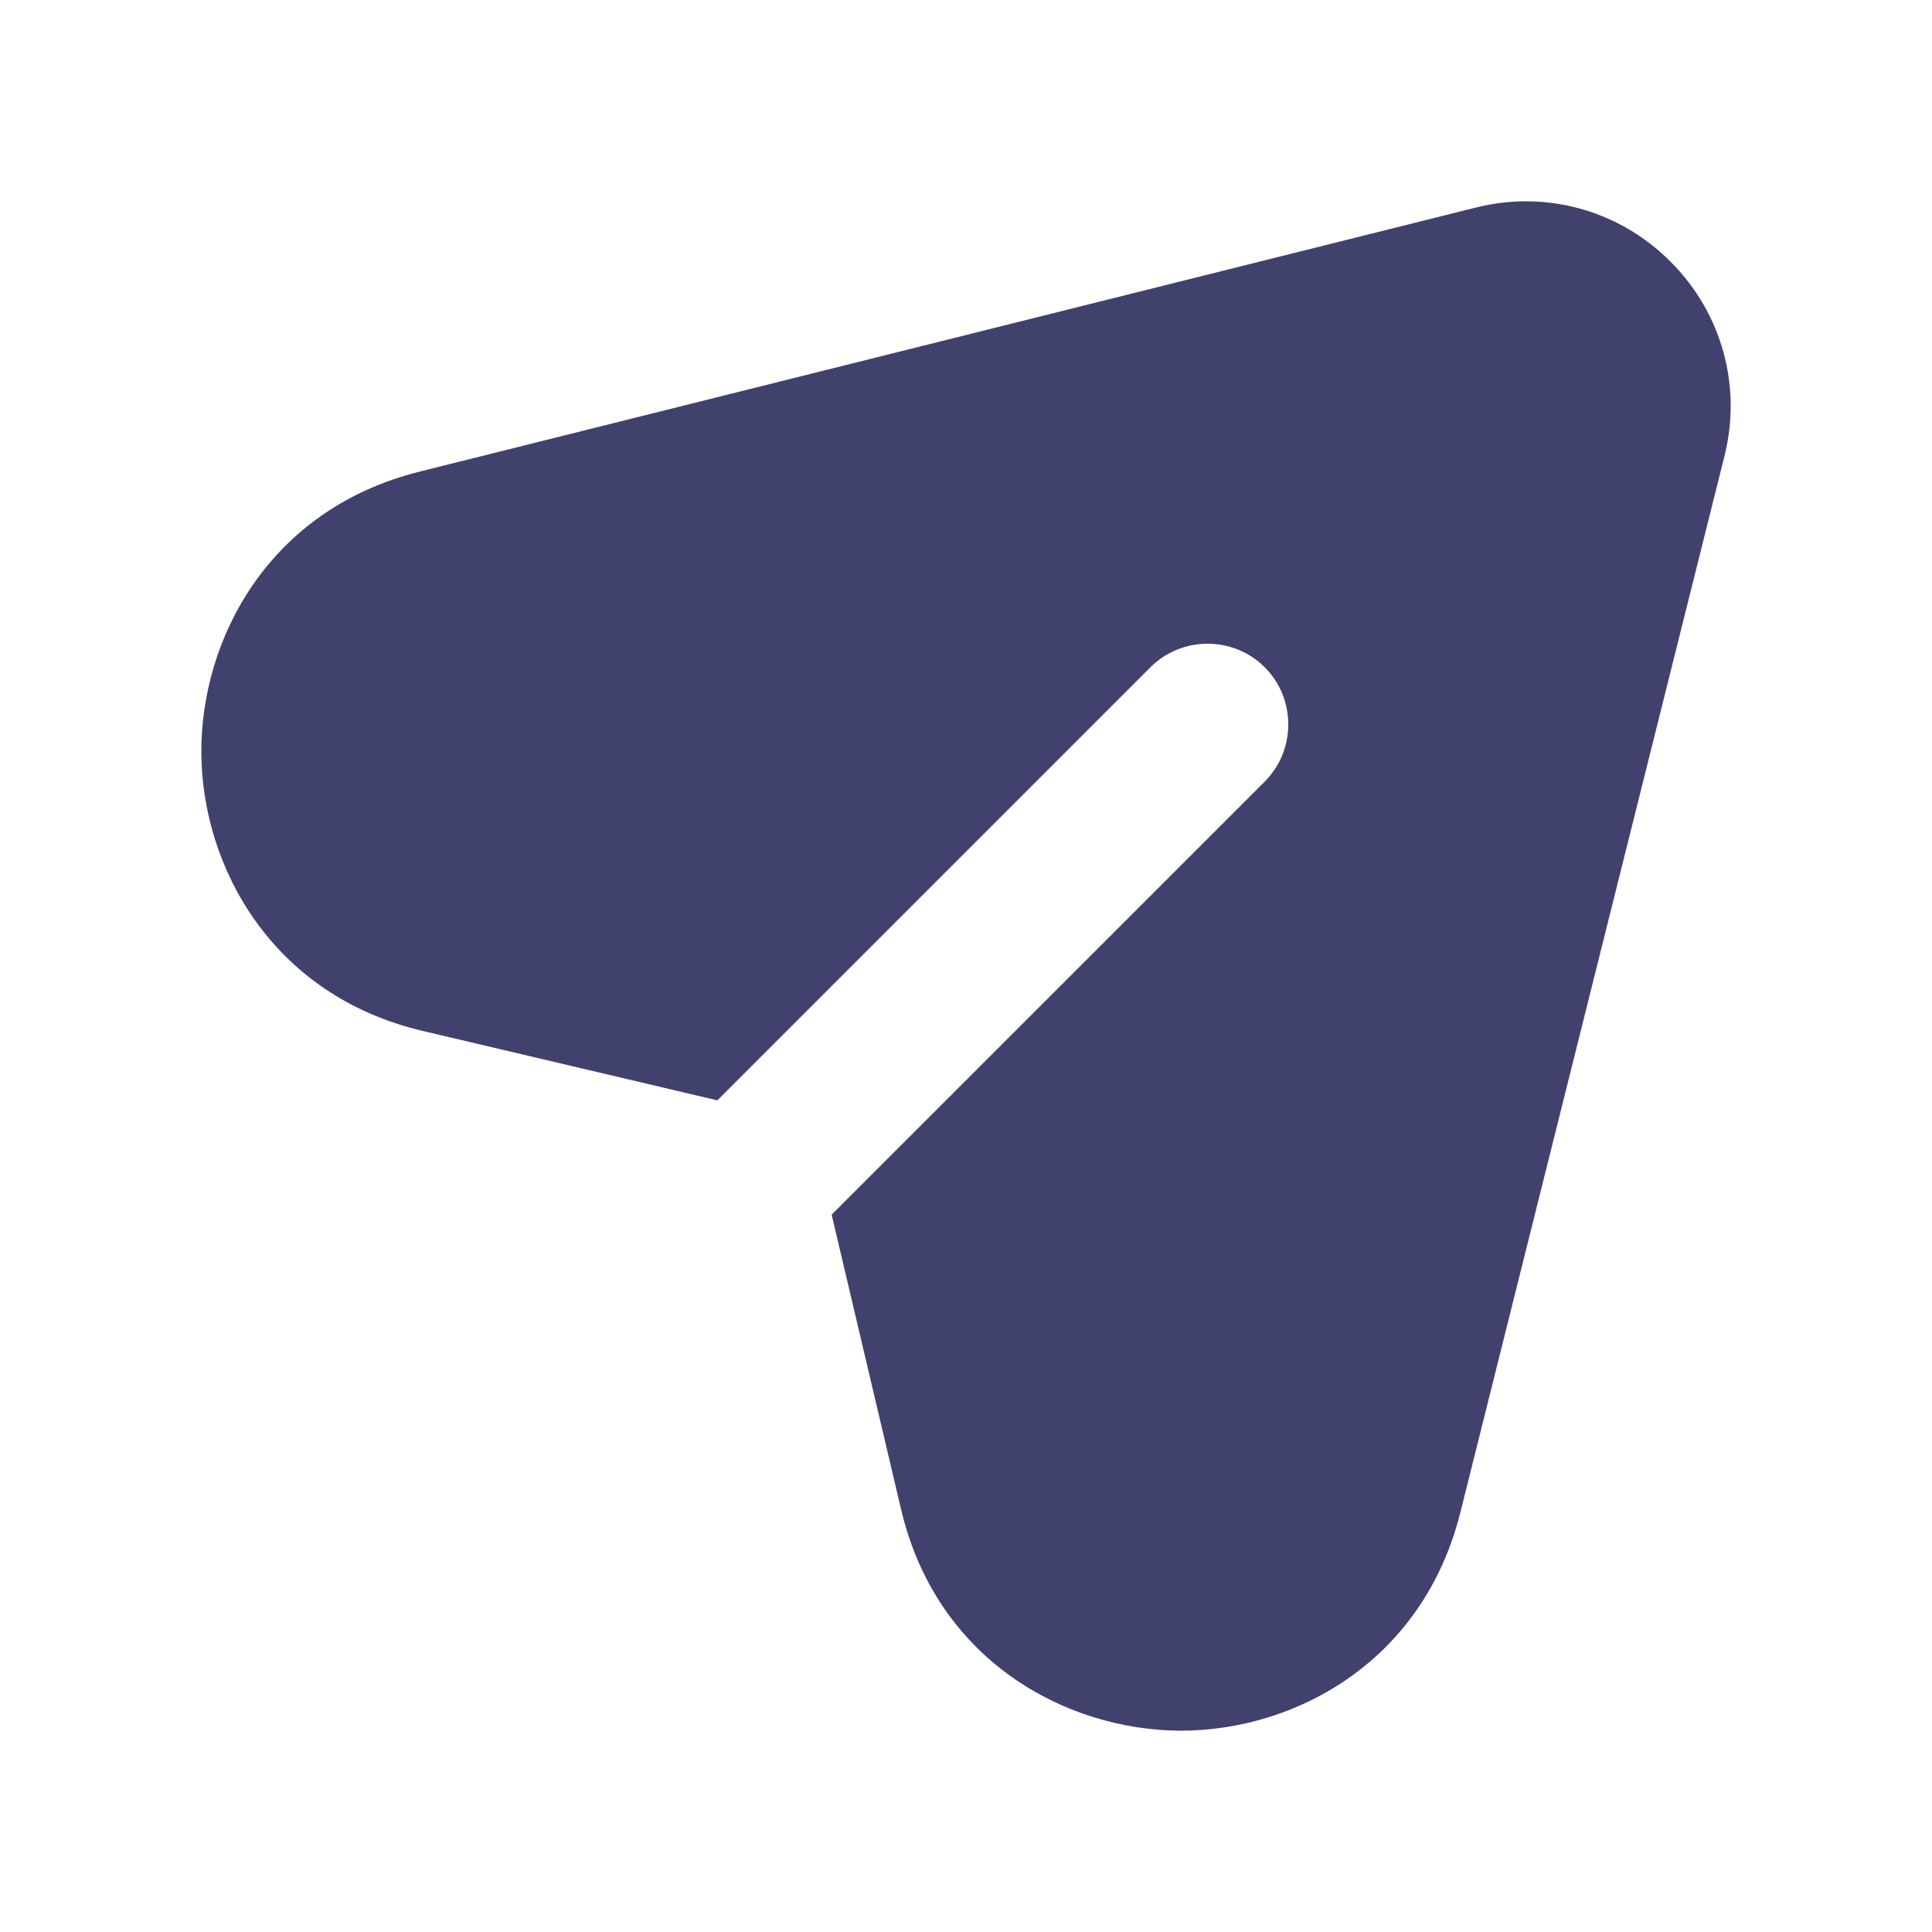
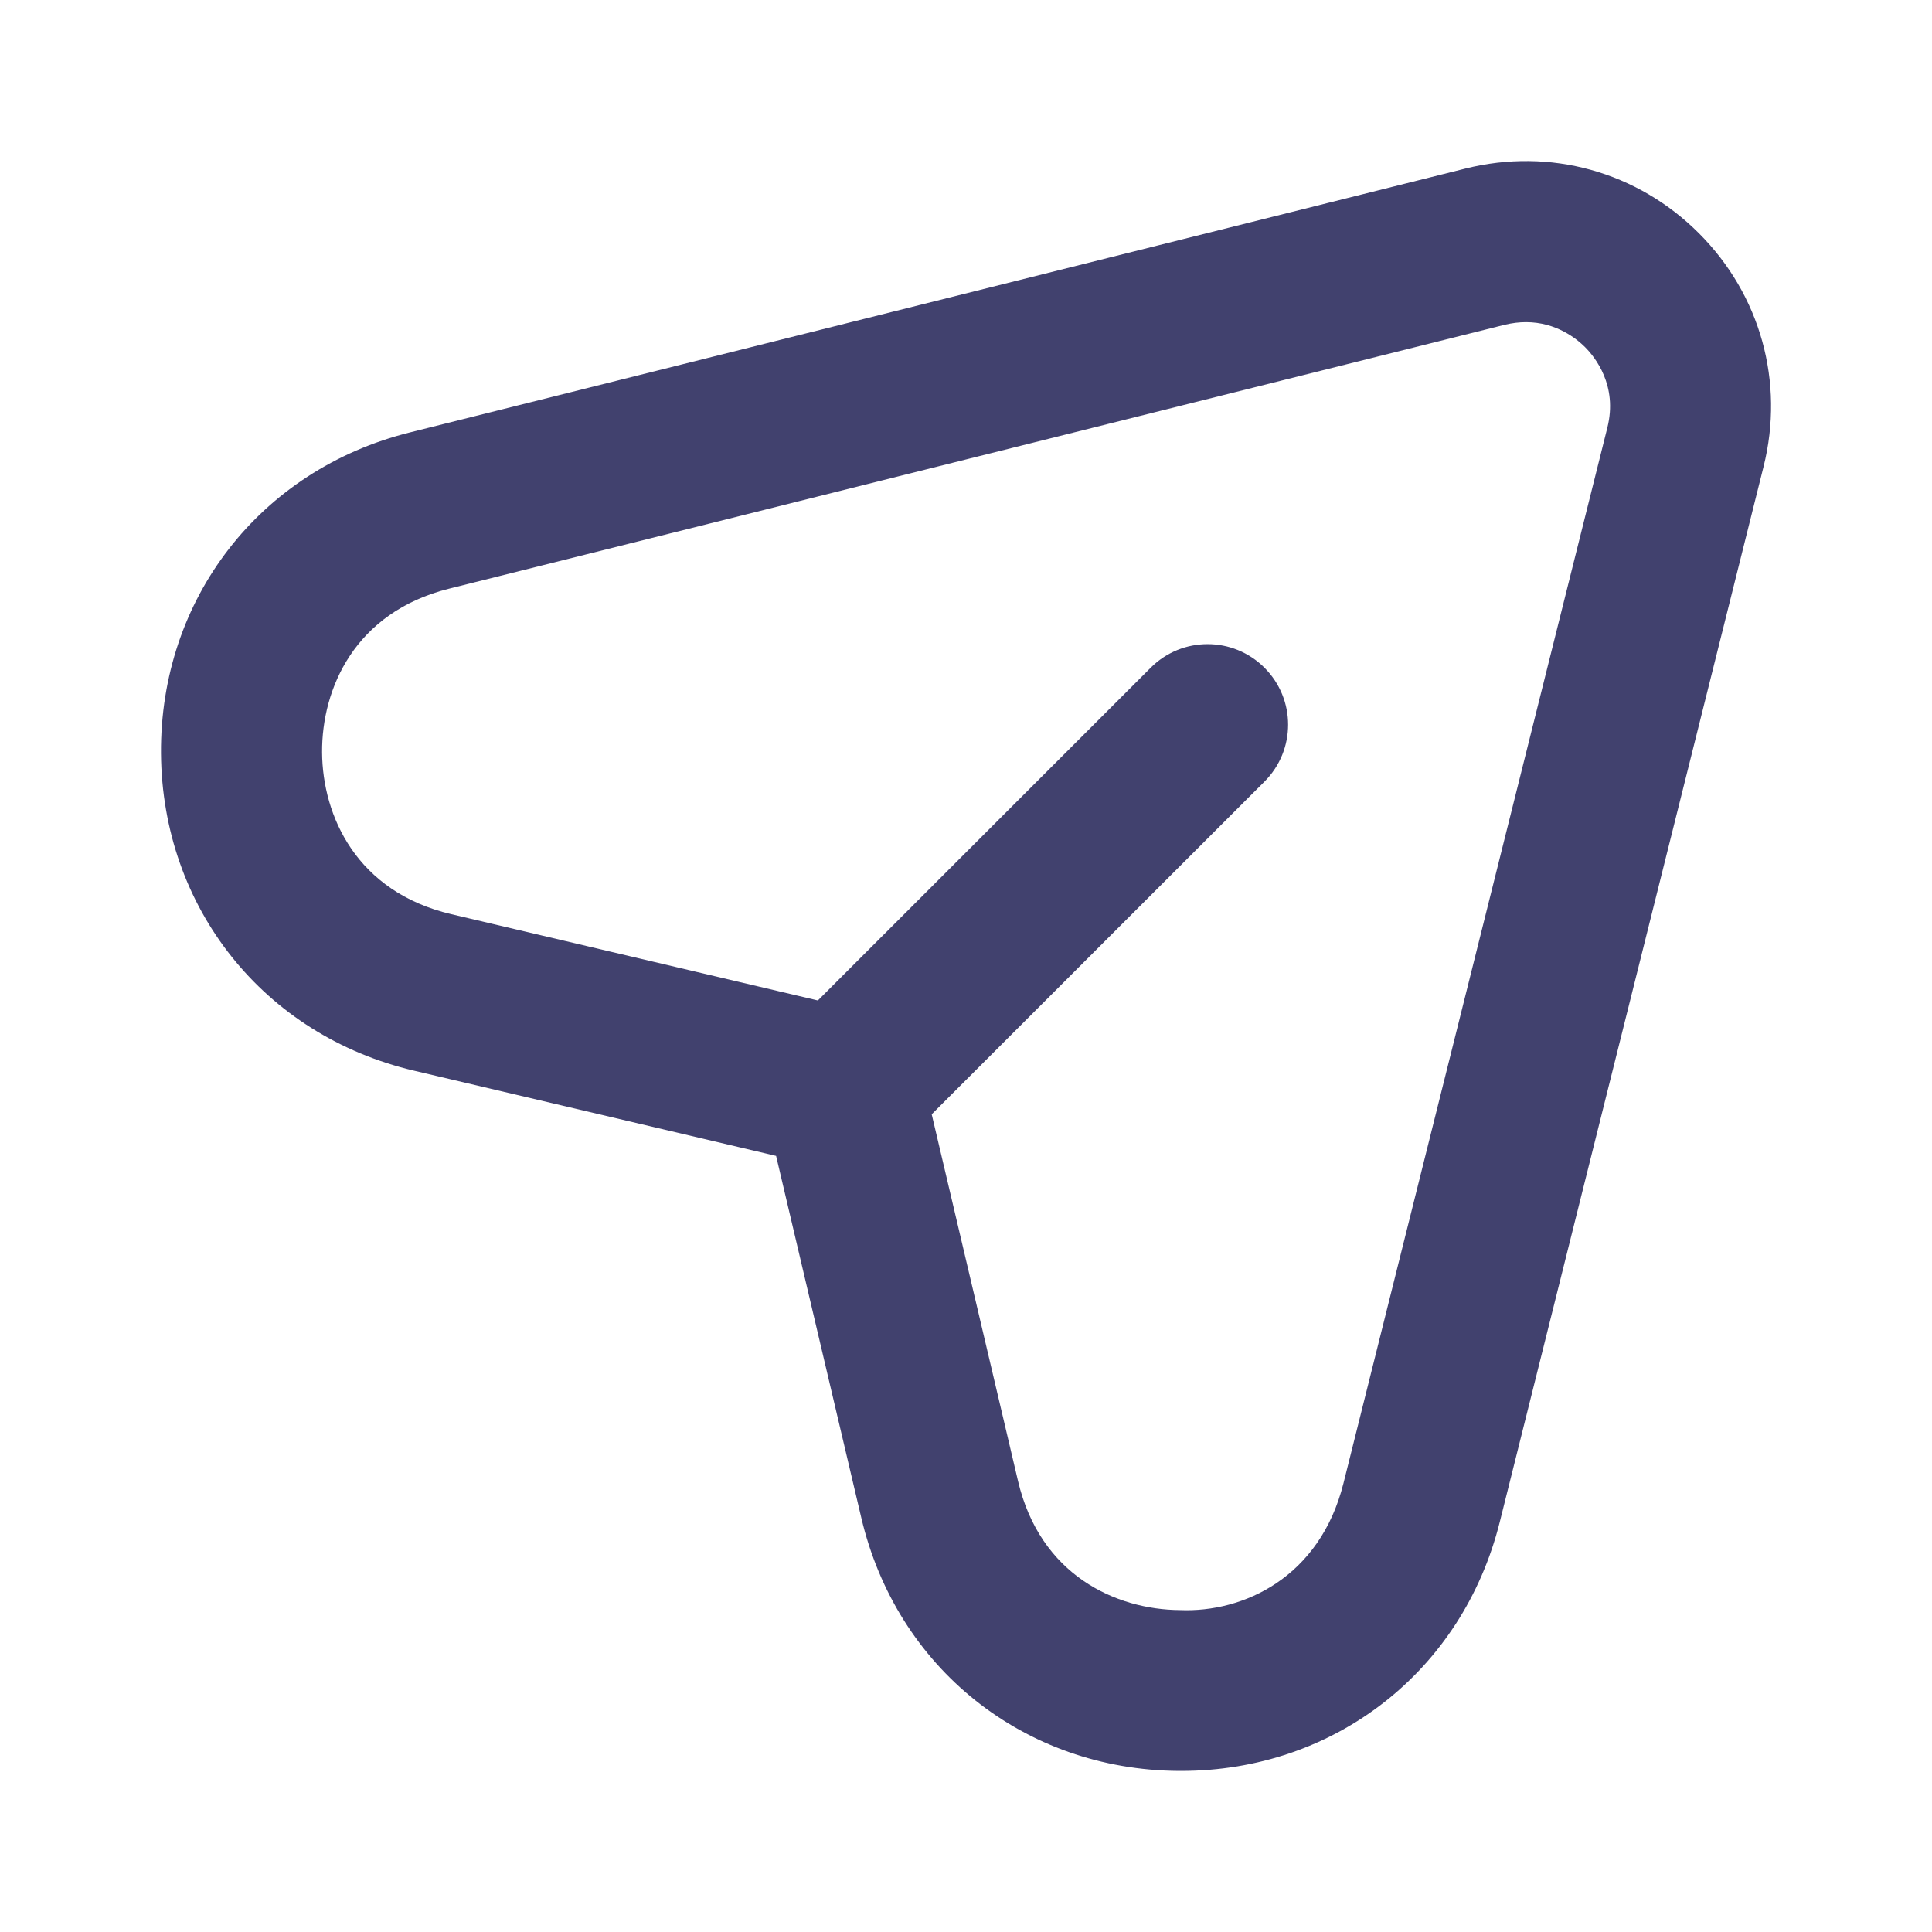
<svg xmlns="http://www.w3.org/2000/svg" width="24" height="24" viewBox="0 0 24 24" fill="none">
-   <path d="M21.421 5.669L18.141 18.789C17.671 20.659 16.071 21.499 14.671 21.499C14.661 21.499 14.651 21.499 14.651 21.499C13.241 21.489 11.631 20.629 11.191 18.739L10.331 15.089L15.711 9.709C16.101 9.319 16.101 8.679 15.711 8.289C15.321 7.899 14.681 7.899 14.291 8.289L8.911 13.669L5.261 12.809C3.371 12.369 2.511 10.759 2.501 9.359C2.491 7.949 3.331 6.329 5.211 5.859L18.331 2.579C19.201 2.359 20.111 2.609 20.751 3.249C21.391 3.889 21.641 4.799 21.421 5.669Z" fill="#41416E" />
+   <path d="M21.104 2.897C20.339 2.132 19.257 1.831 18.204 2.094L5.091 5.372C3.229 5.837 1.987 7.439 2 9.358C2.014 11.277 3.278 12.862 5.146 13.301L9.641 14.359L10.699 18.853C11.138 20.722 12.723 21.986 14.642 21.999C14.652 21.999 14.663 21.999 14.673 21.999C16.578 21.999 18.166 20.761 18.63 18.909L21.908 5.795C22.17 4.747 21.87 3.663 21.104 2.897ZM19.967 5.313L16.689 18.426C16.396 19.596 15.445 20.035 14.656 20.001C13.865 19.995 12.922 19.571 12.646 18.397L11.574 13.842L15.708 9.709C16.099 9.318 16.099 8.686 15.708 8.295C15.317 7.904 14.685 7.904 14.294 8.295L10.16 12.428L5.605 11.356C4.431 11.08 4.006 10.137 4.001 9.346C3.996 8.555 4.407 7.606 5.577 7.313L18.69 4.035C18.785 4.012 18.874 4.002 18.957 4.002C19.333 4.002 19.587 4.209 19.691 4.313C19.816 4.439 20.098 4.79 19.967 5.313Z" fill="#41416E" />
</svg>
